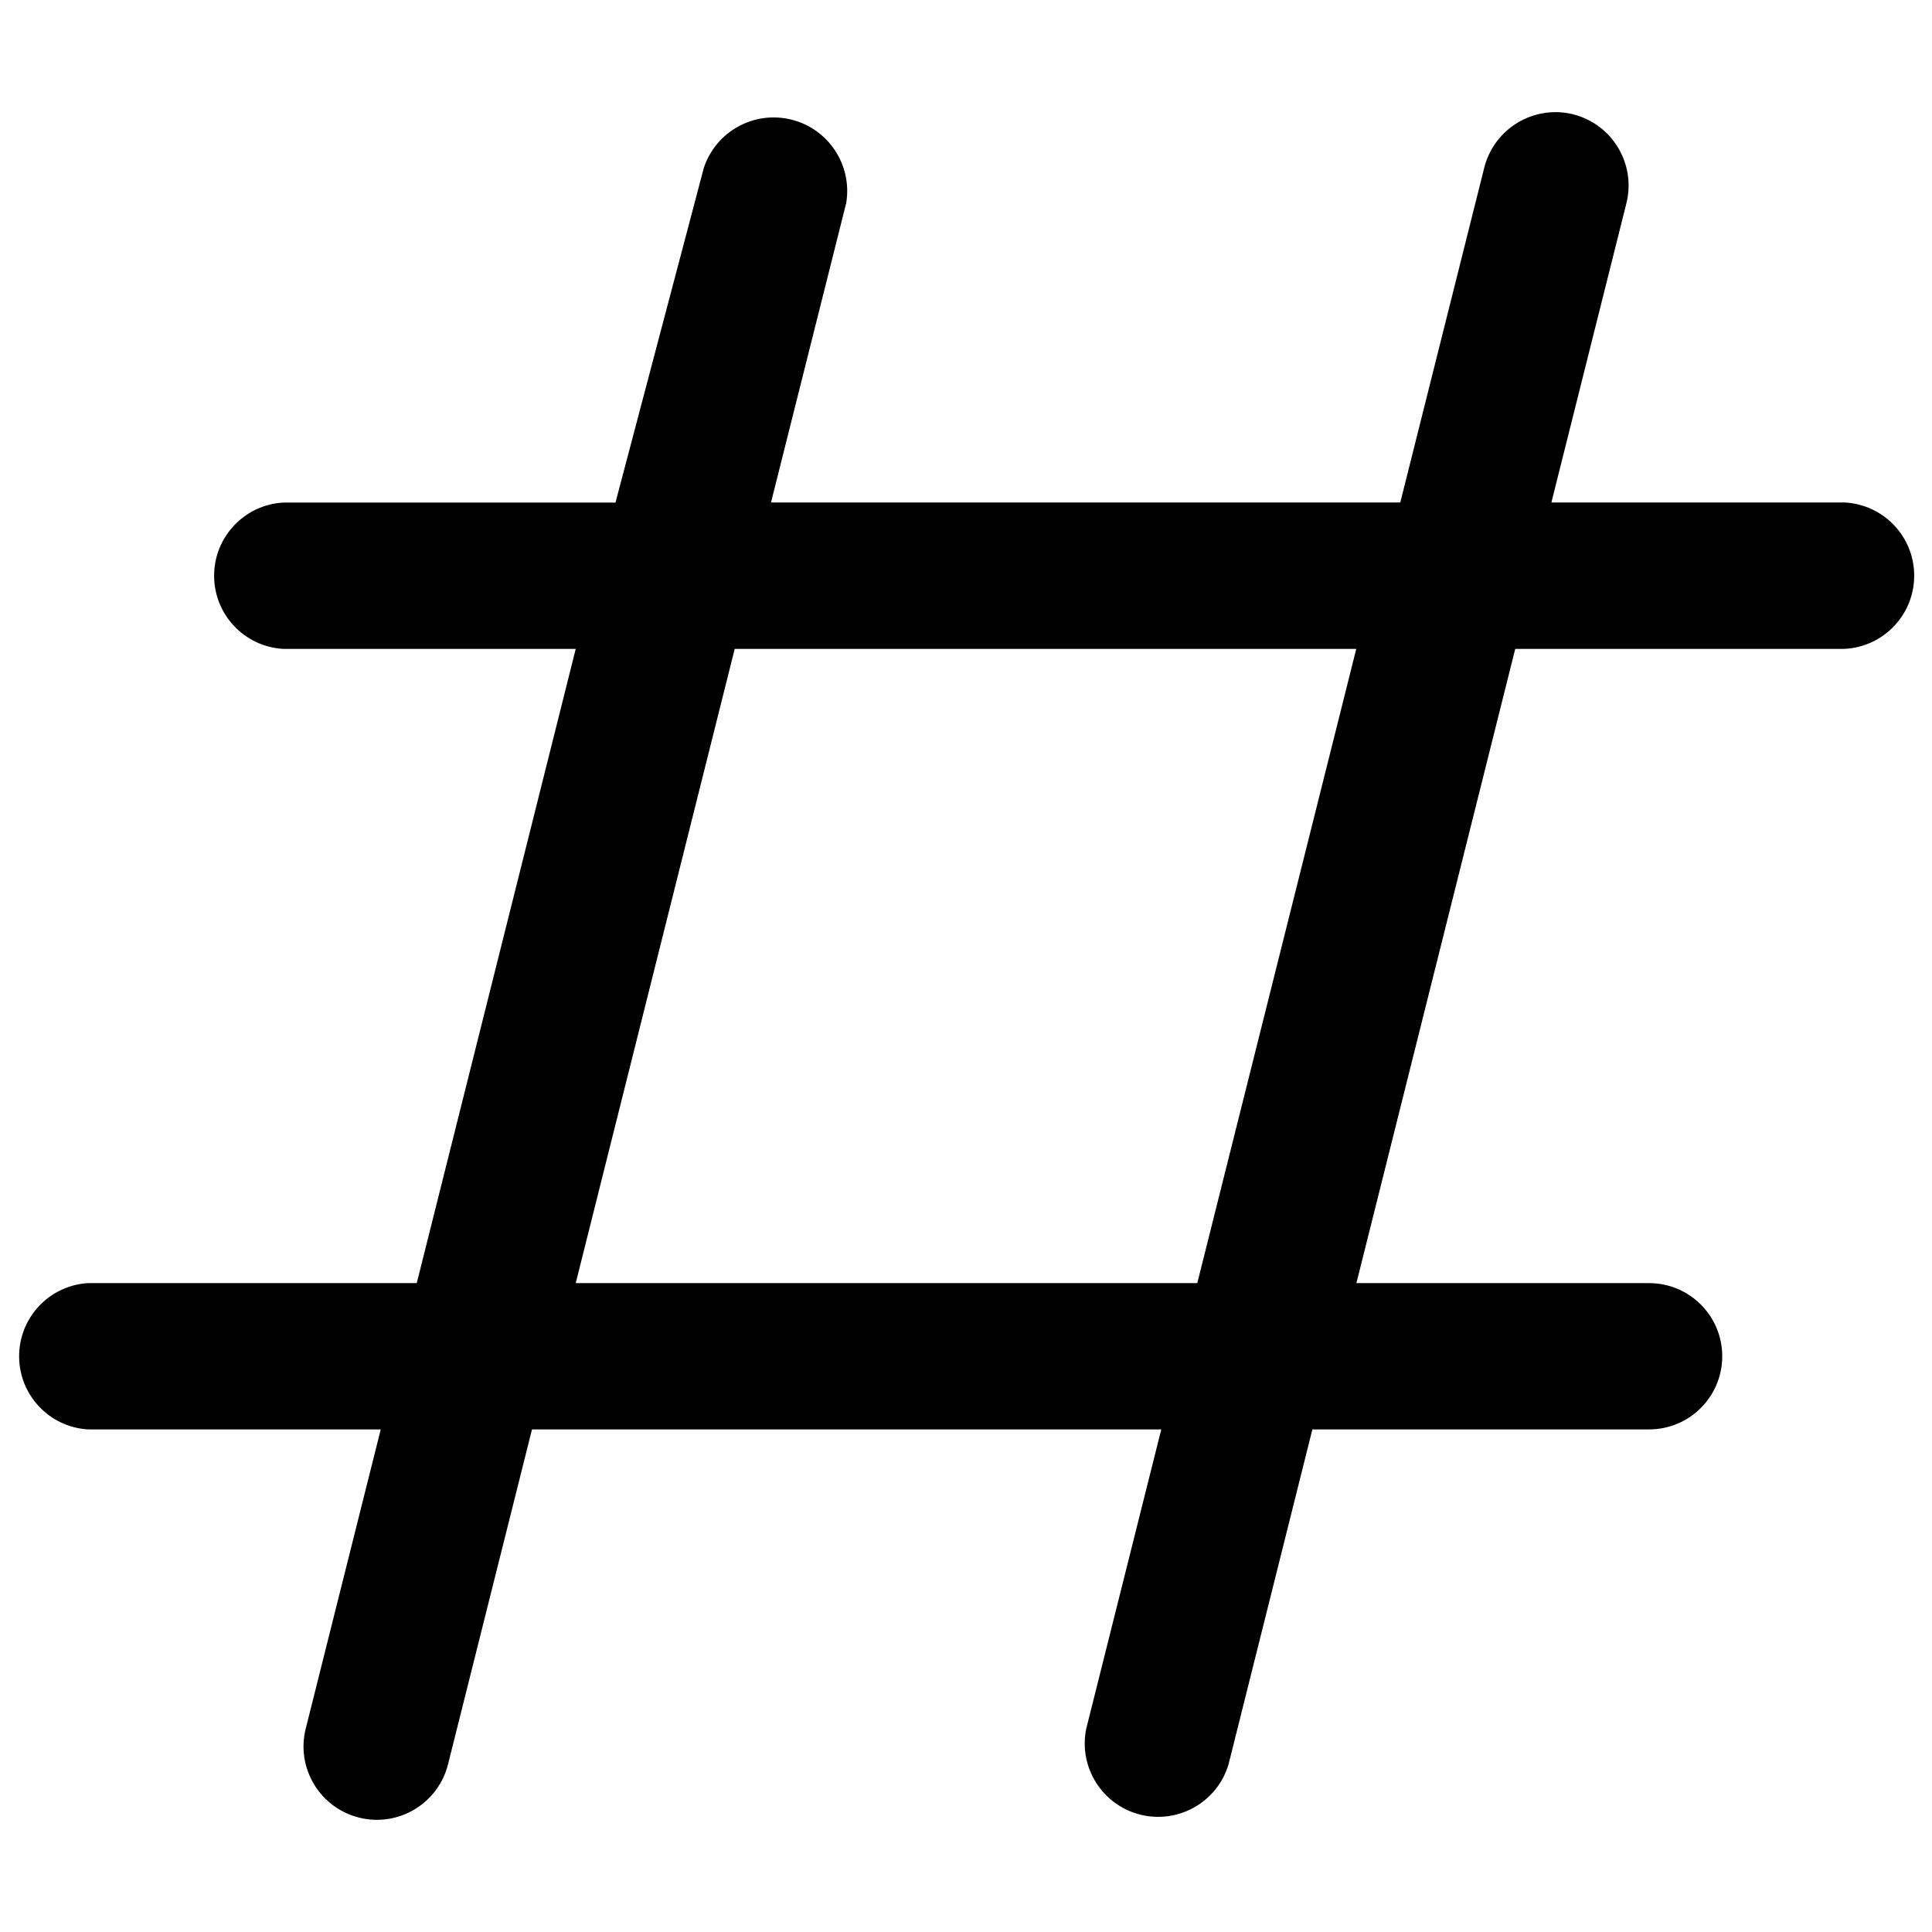
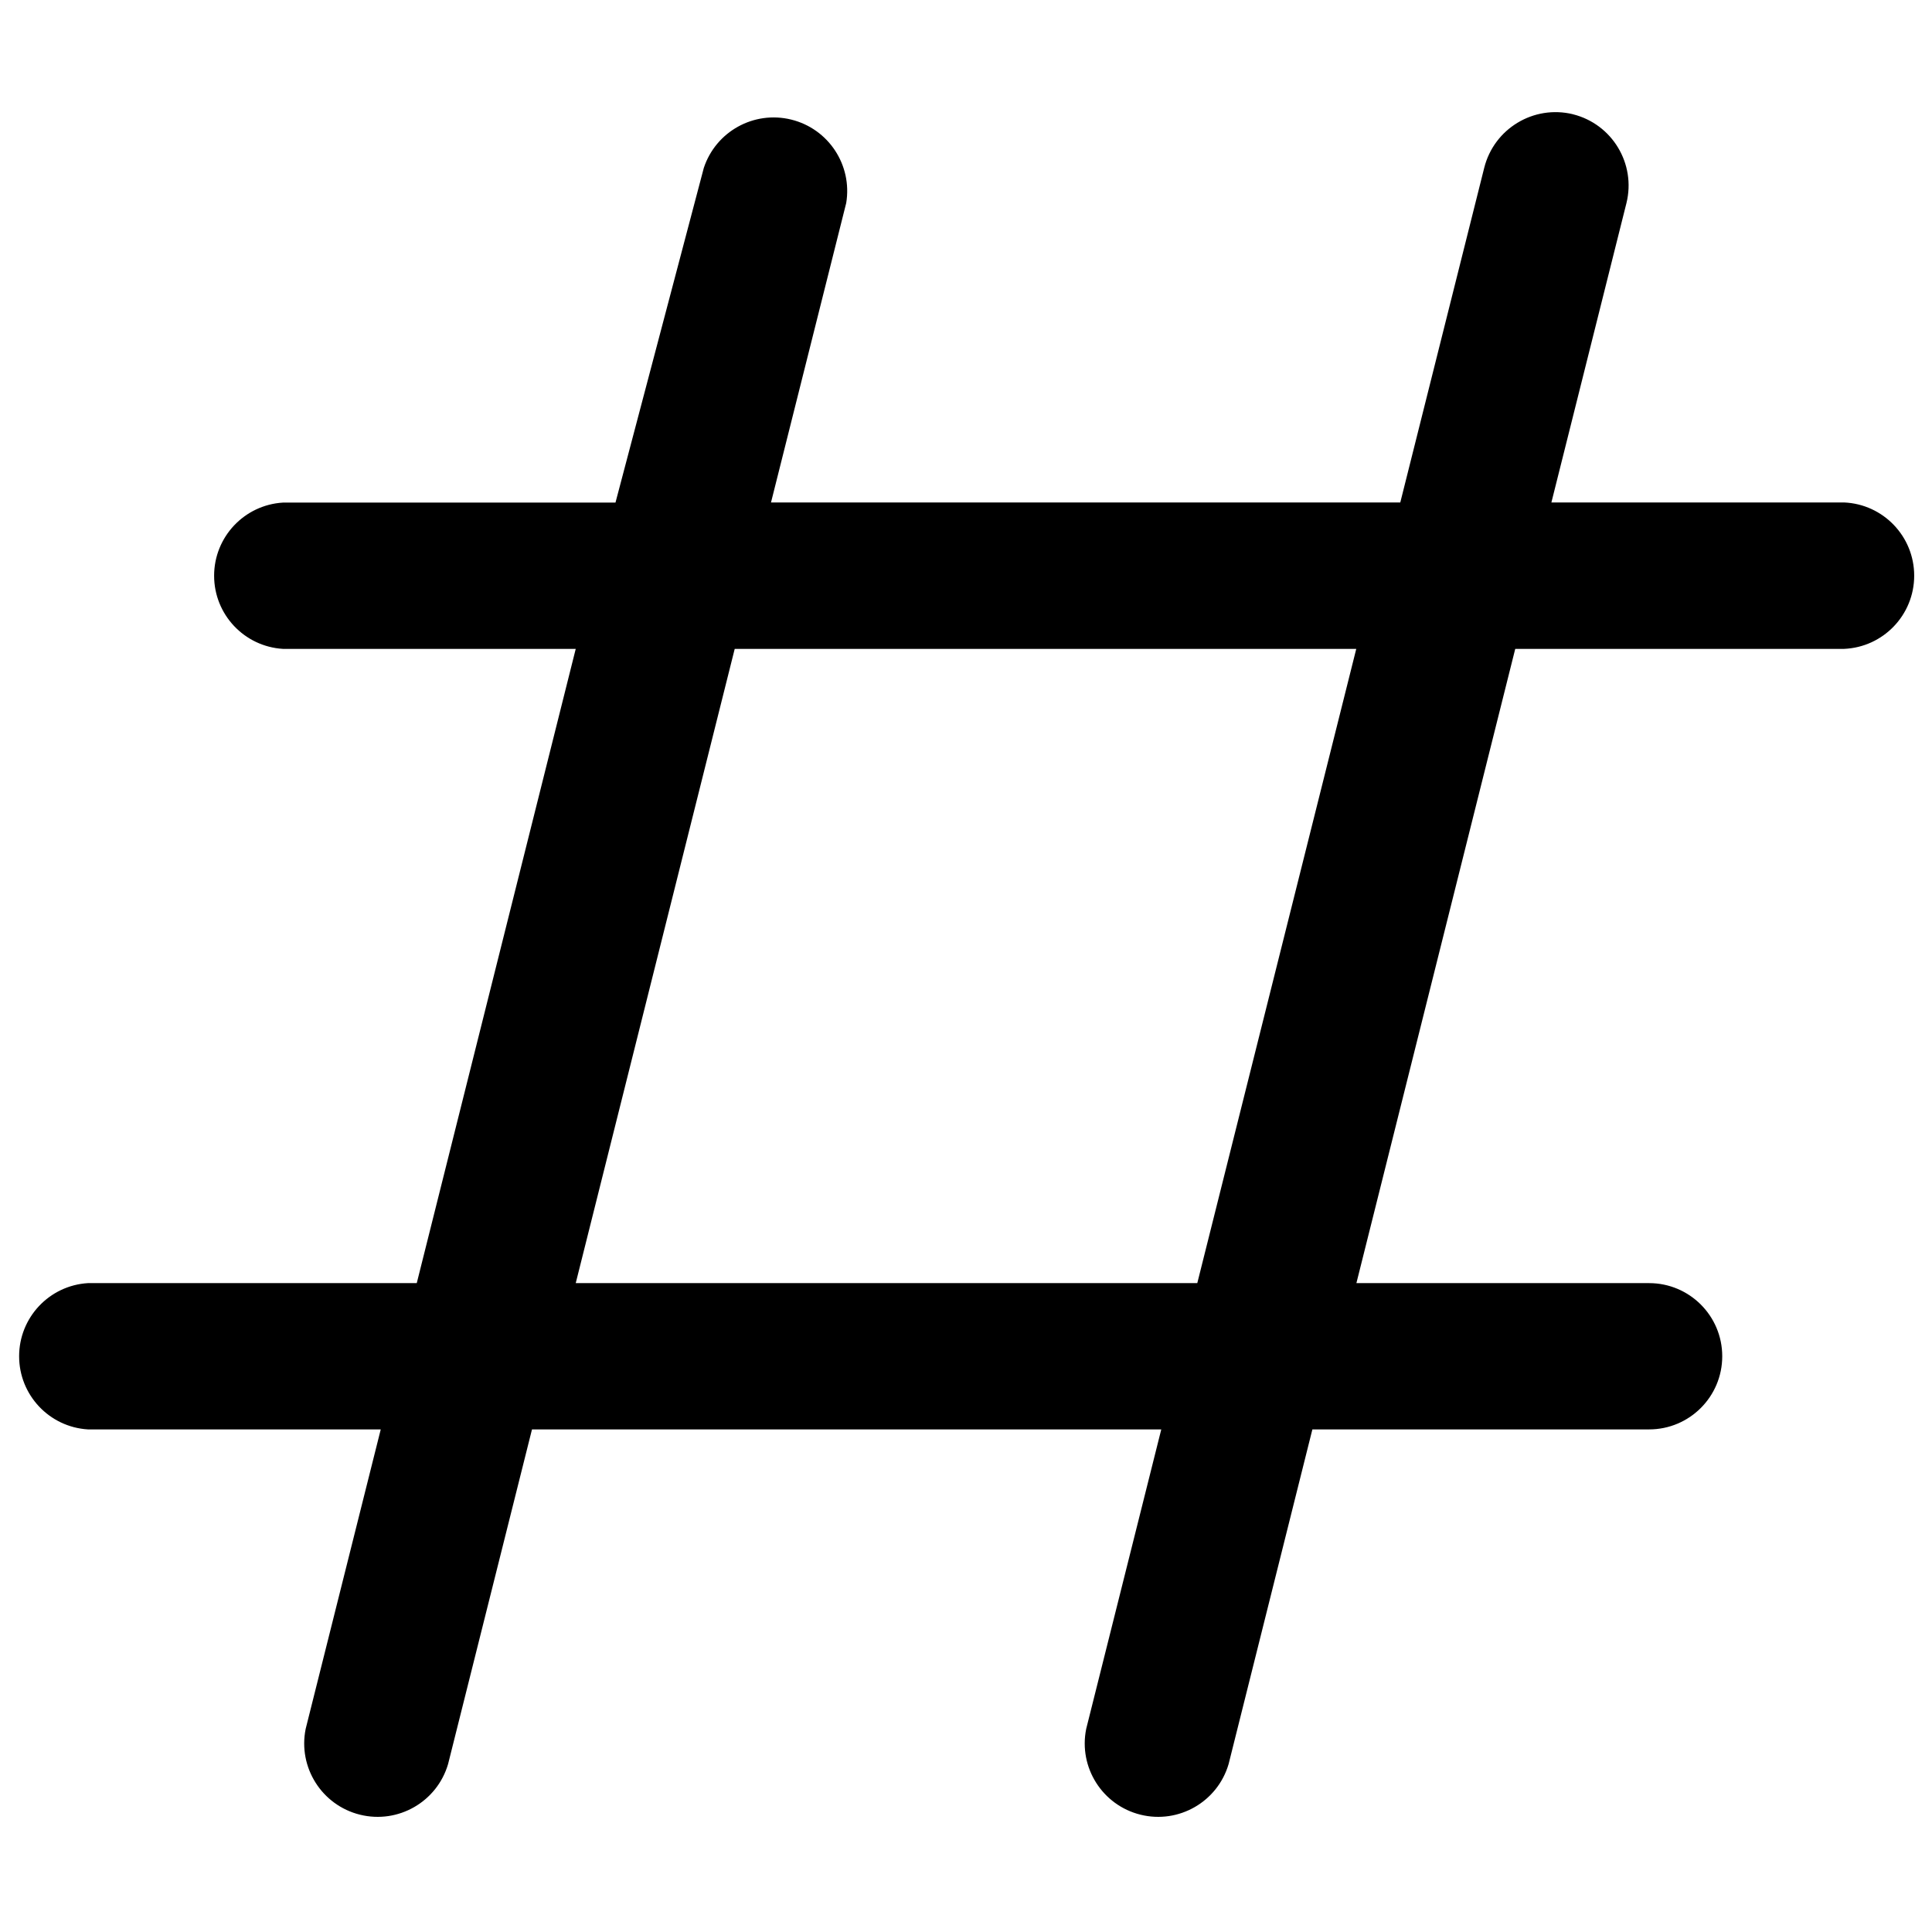
<svg width="14" height="14" fill="currentColor">
-   <g clip-path="url(#a)">
-     <path d="M11.398.828a.532.532 0 0 1 .388.643l-.544 2.17h2.121a.531.531 0 0 1 0 1.061H10.98L9.829 9.298h2.121a.53.53 0 0 1 0 1.06H9.51l-.607 2.425a.532.532 0 0 1-1.032-.255l.544-2.17h-4.56l-.608 2.425a.531.531 0 0 1-1.032-.255l.544-2.17H.637a.531.531 0 0 1 0-1.06H3.02l1.152-4.596H2.05a.531.531 0 0 1 0-1.06h2.41l.64-2.425a.533.533 0 0 1 1.032.254l-.545 2.17h4.56l.608-2.424a.533.533 0 0 1 .644-.389ZM5.324 4.702 4.172 9.298h4.504l1.152-4.596H5.324Z" />
-   </g>
-   <defs>
-     <clipPath id="a">
-       <path d="M0 0h14v14H0z" />
-     </clipPath>
-   </defs>
+   <path d="M11.398.828a.532.532 0 0 1 .388.643l-.544 2.17h2.121a.531.531 0 0 1 0 1.061H10.98L9.829 9.298h2.121a.53.53 0 0 1 0 1.06H9.51l-.607 2.425a.532.532 0 0 1-1.032-.255l.544-2.17h-4.56l-.608 2.425a.532.532 0 0 1-1.032-.255l.544-2.17H.637a.531.531 0 0 1 0-1.06H3.02l1.152-4.596H2.05a.531.531 0 0 1 0-1.06h2.41l.64-2.425a.533.533 0 0 1 1.032.254l-.545 2.17h4.56l.608-2.424a.533.533 0 0 1 .644-.389ZM5.324 4.702 4.172 9.298h4.504l1.152-4.596H5.324Z" />
</svg>
